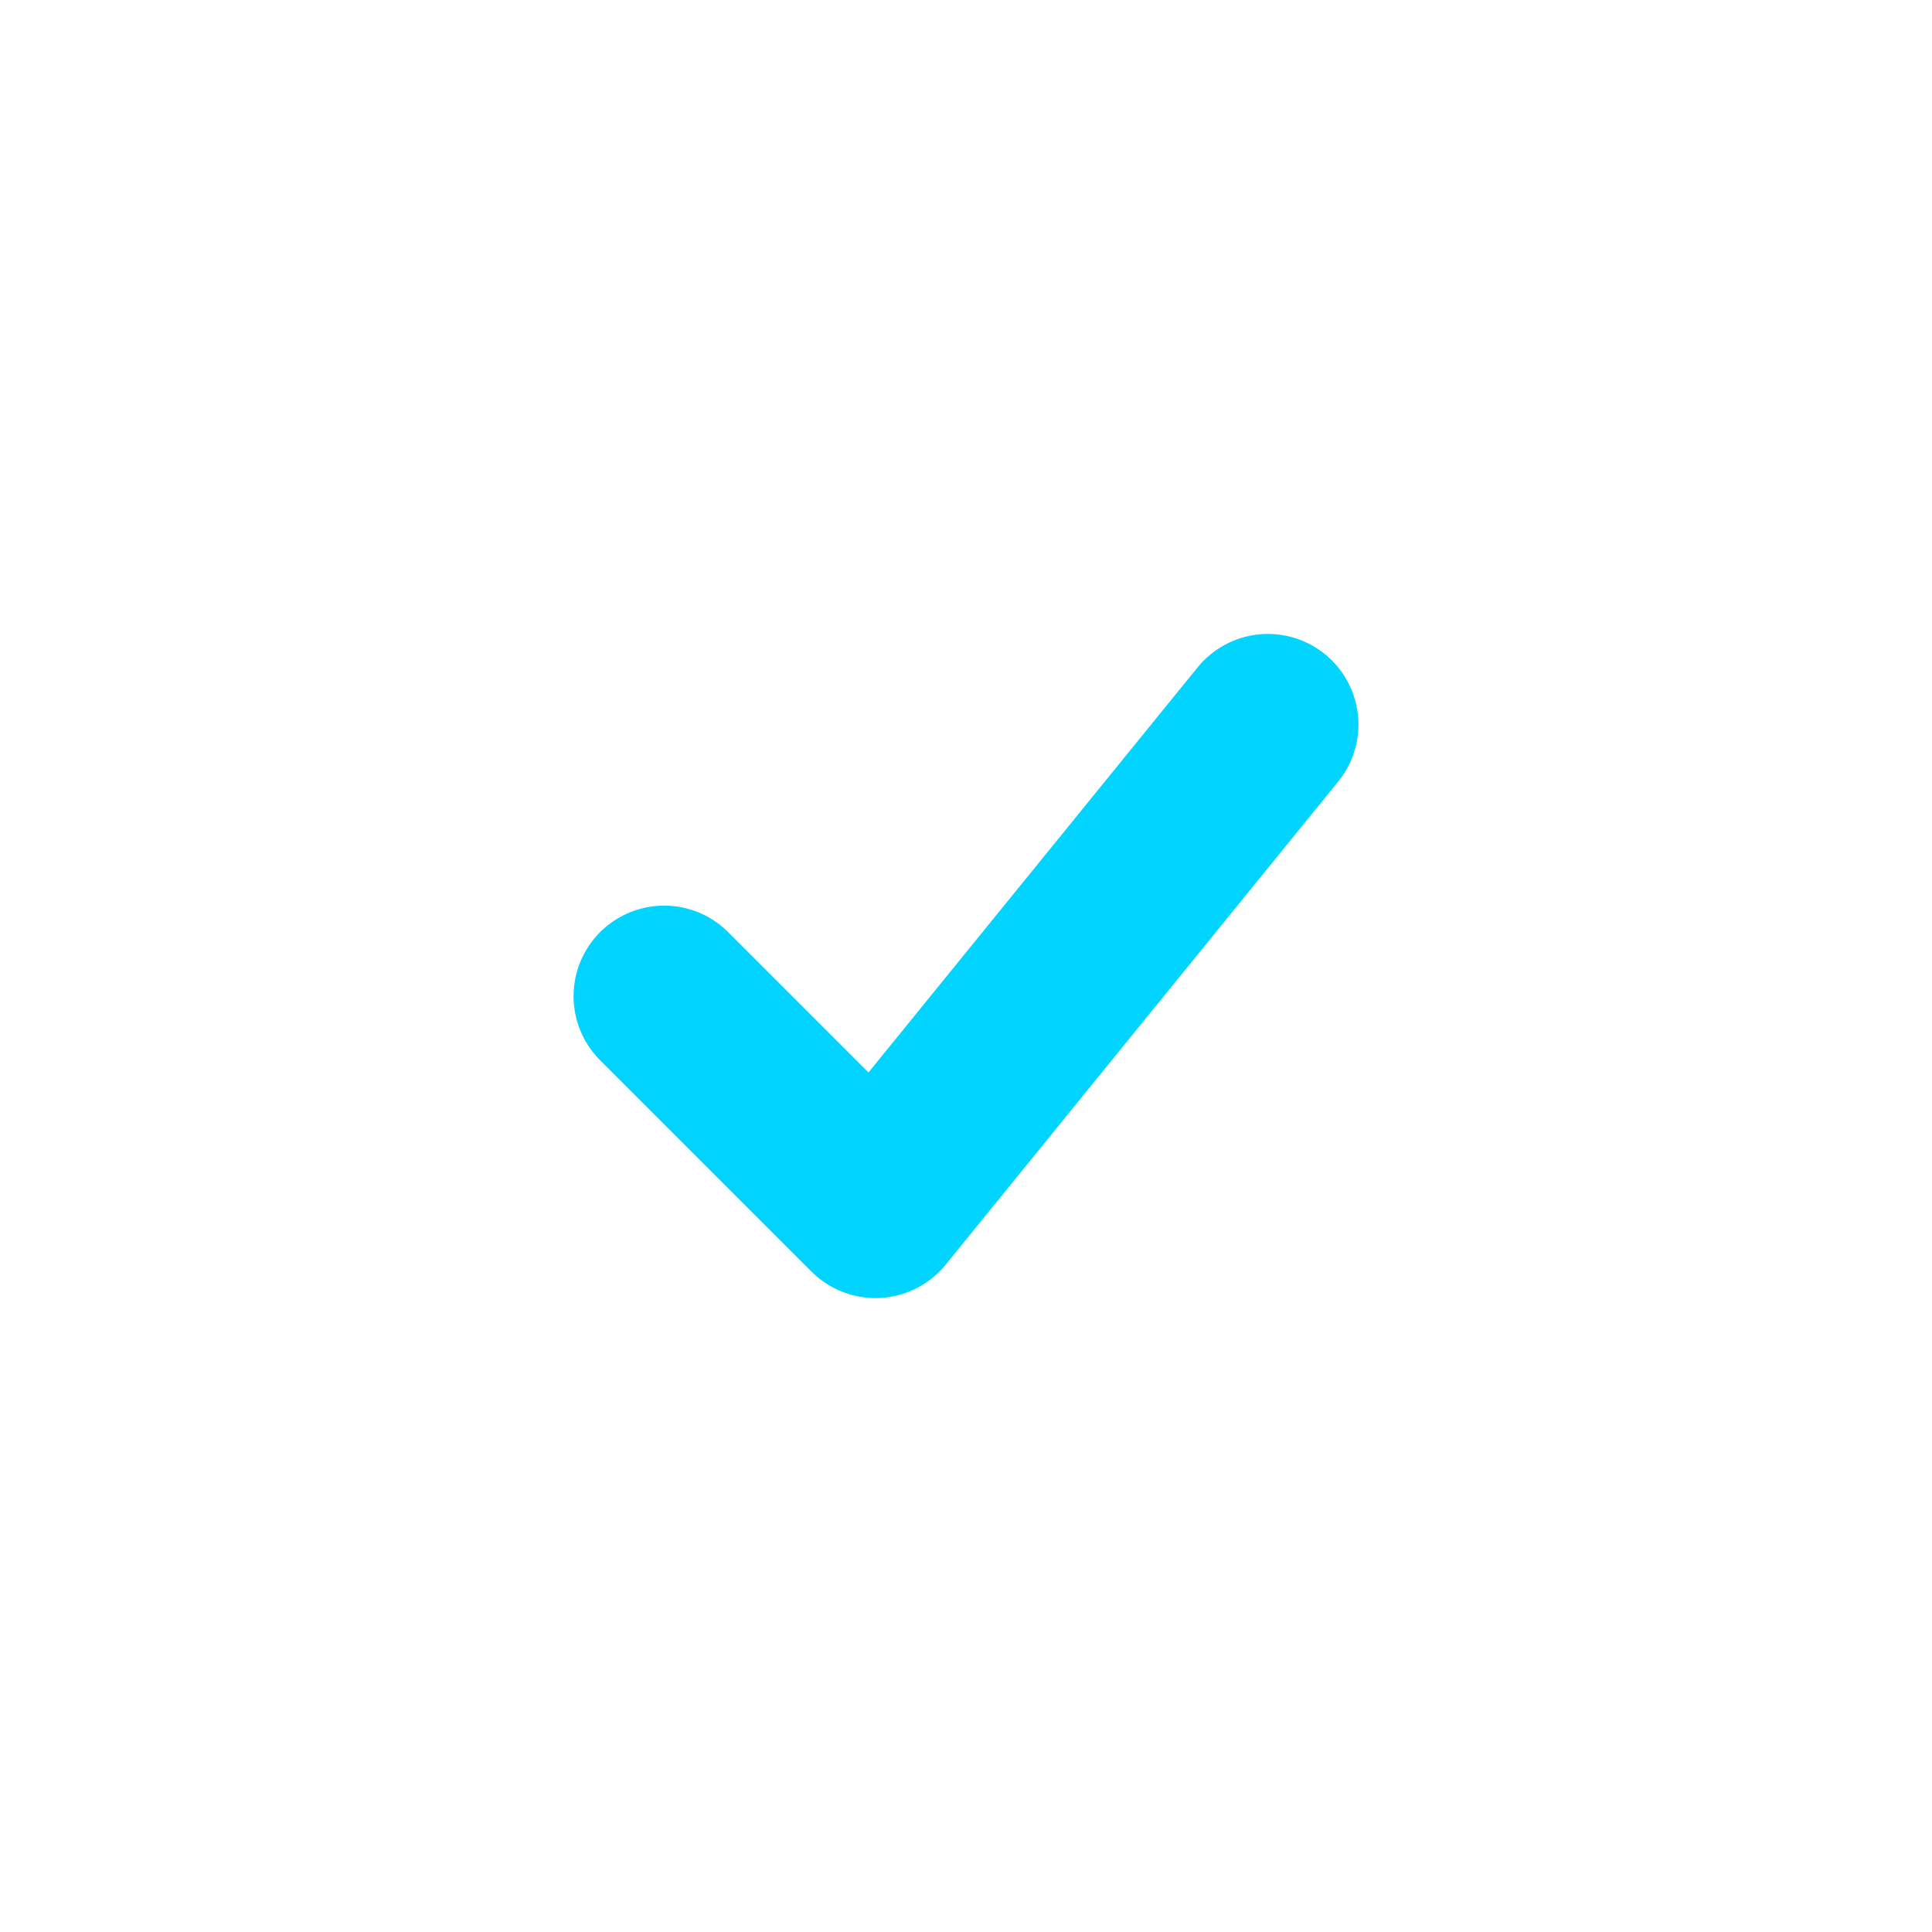
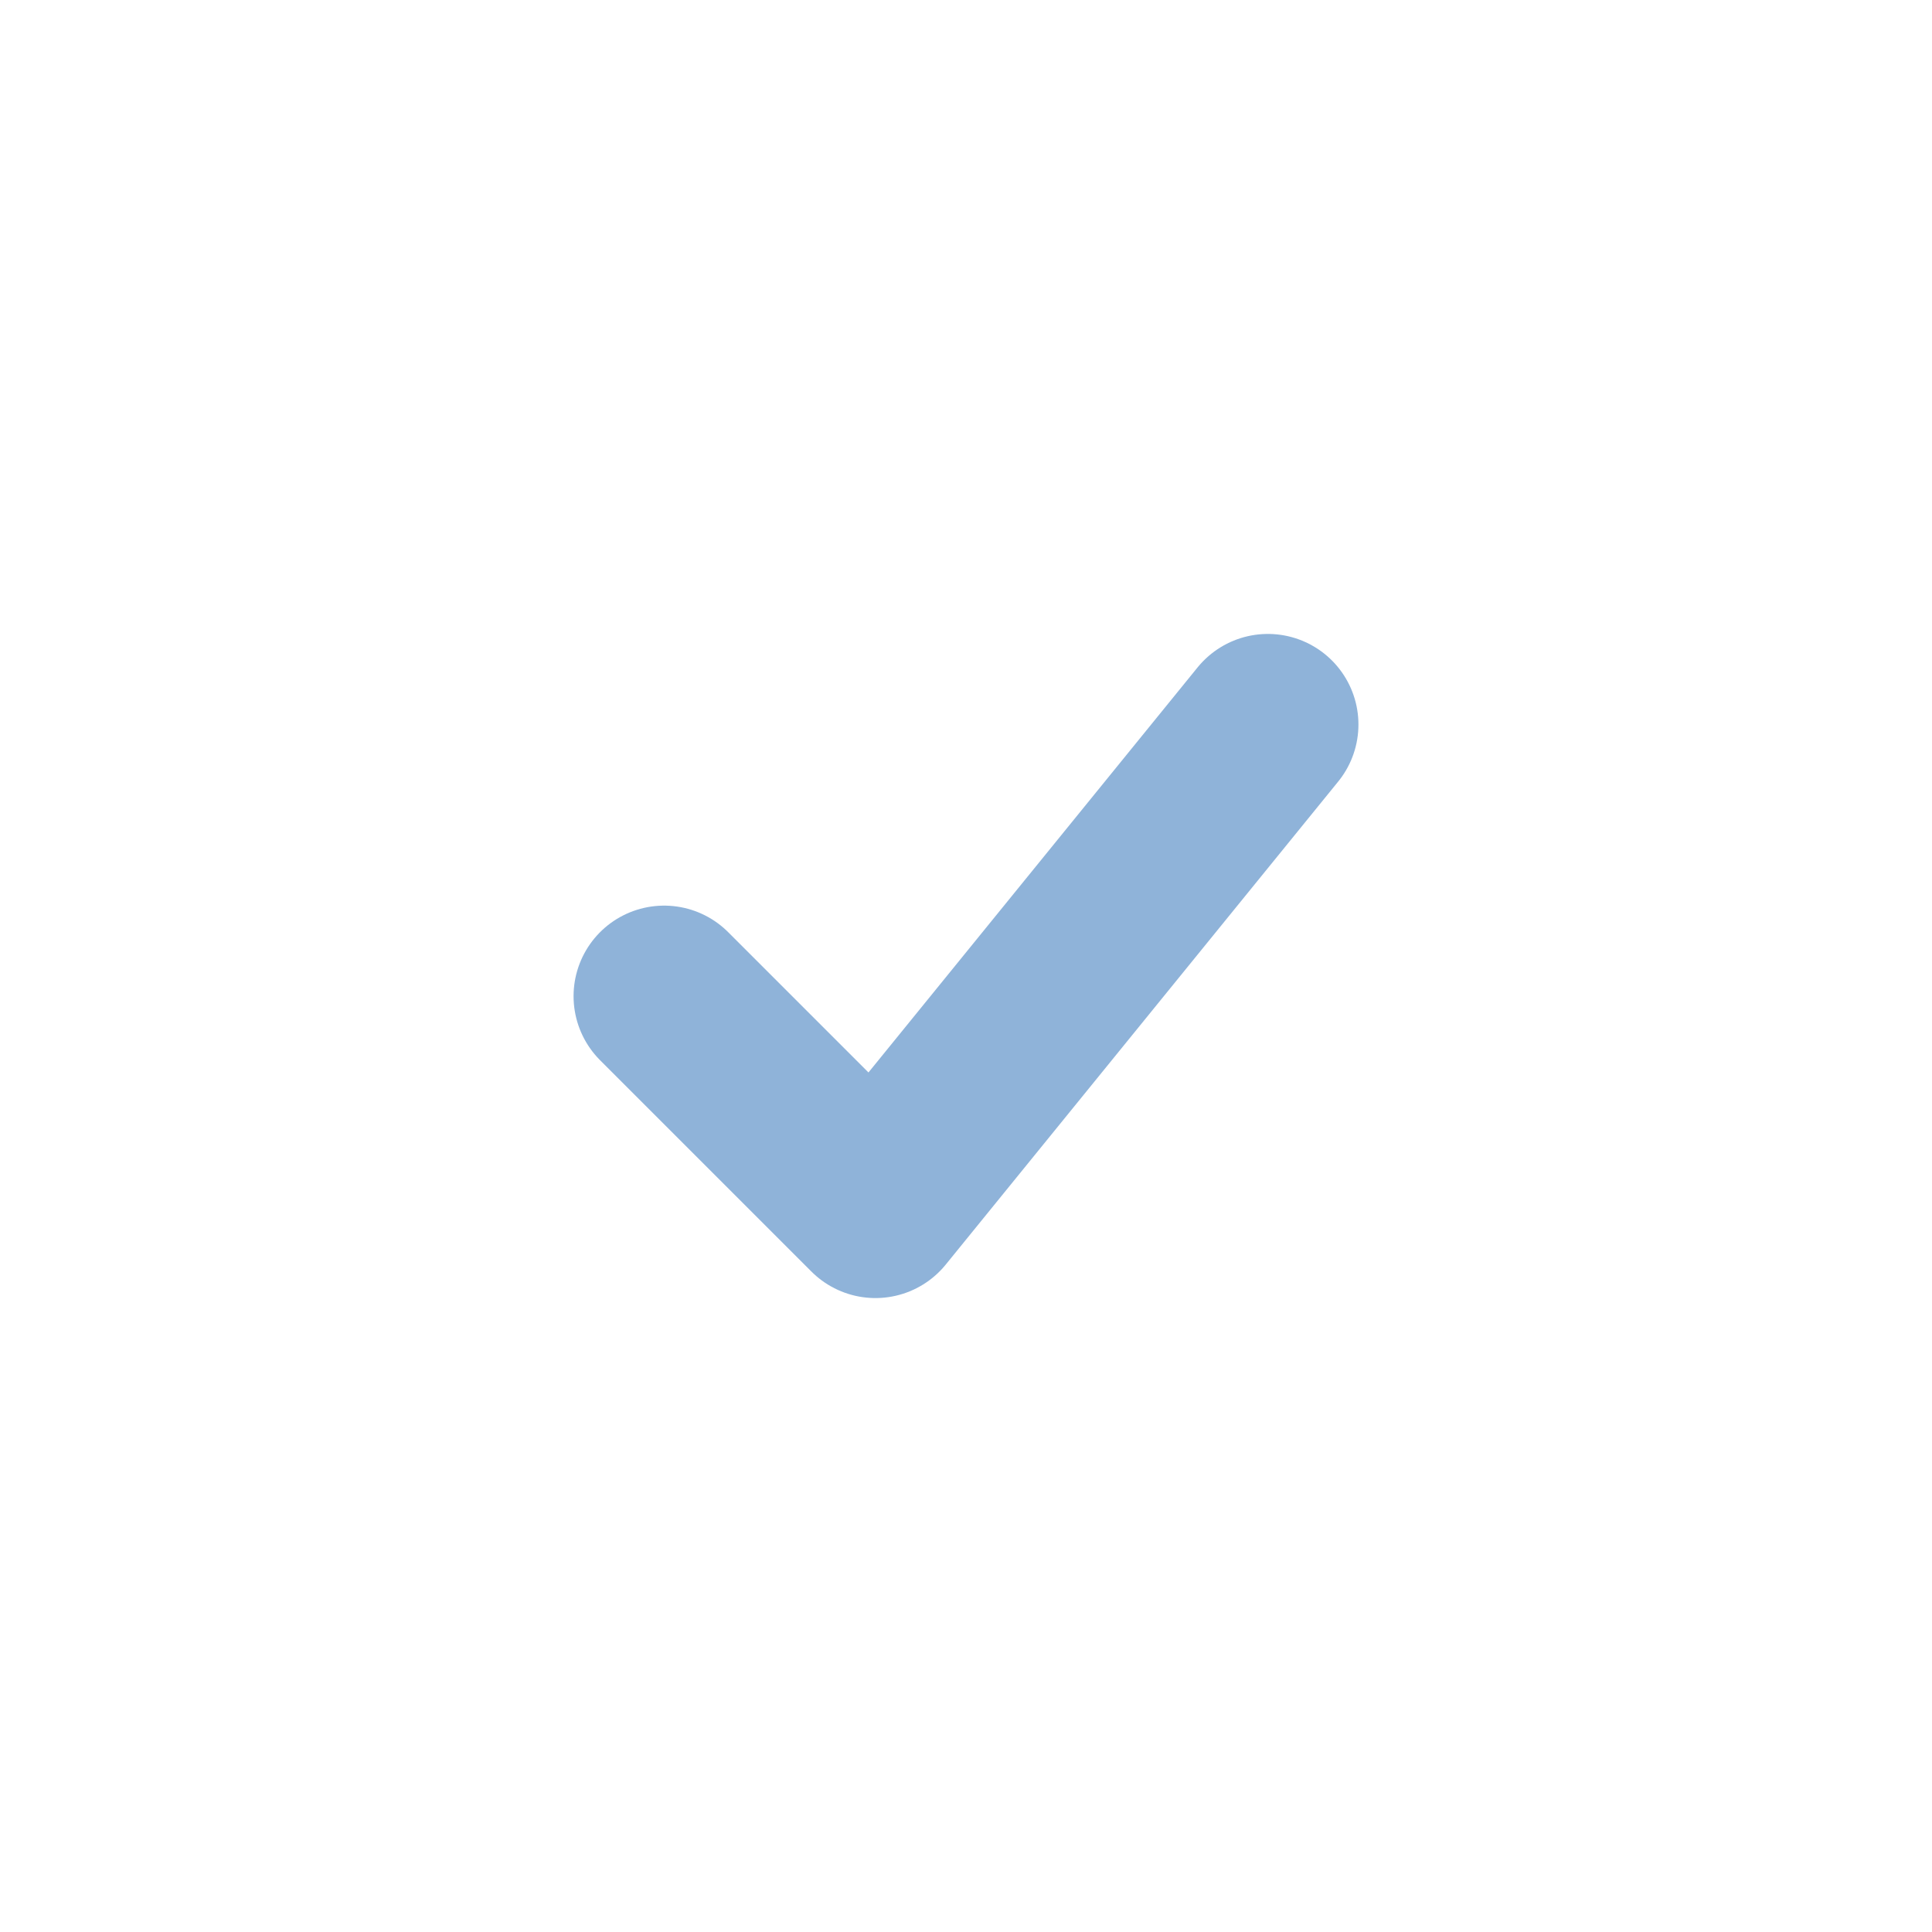
<svg xmlns="http://www.w3.org/2000/svg" width="20" height="20" viewBox="0 0 64 64">
-   <path d="M22 33 L29 40 L42 24" stroke="#00D4FF" stroke-width="6.0" fill="none" stroke-linecap="round" stroke-linejoin="round" />
+   <path d="M22 33 L29 40 L42 24" stroke="#8FB3D9" stroke-width="6.0" fill="none" stroke-linecap="round" stroke-linejoin="round" />
</svg>
